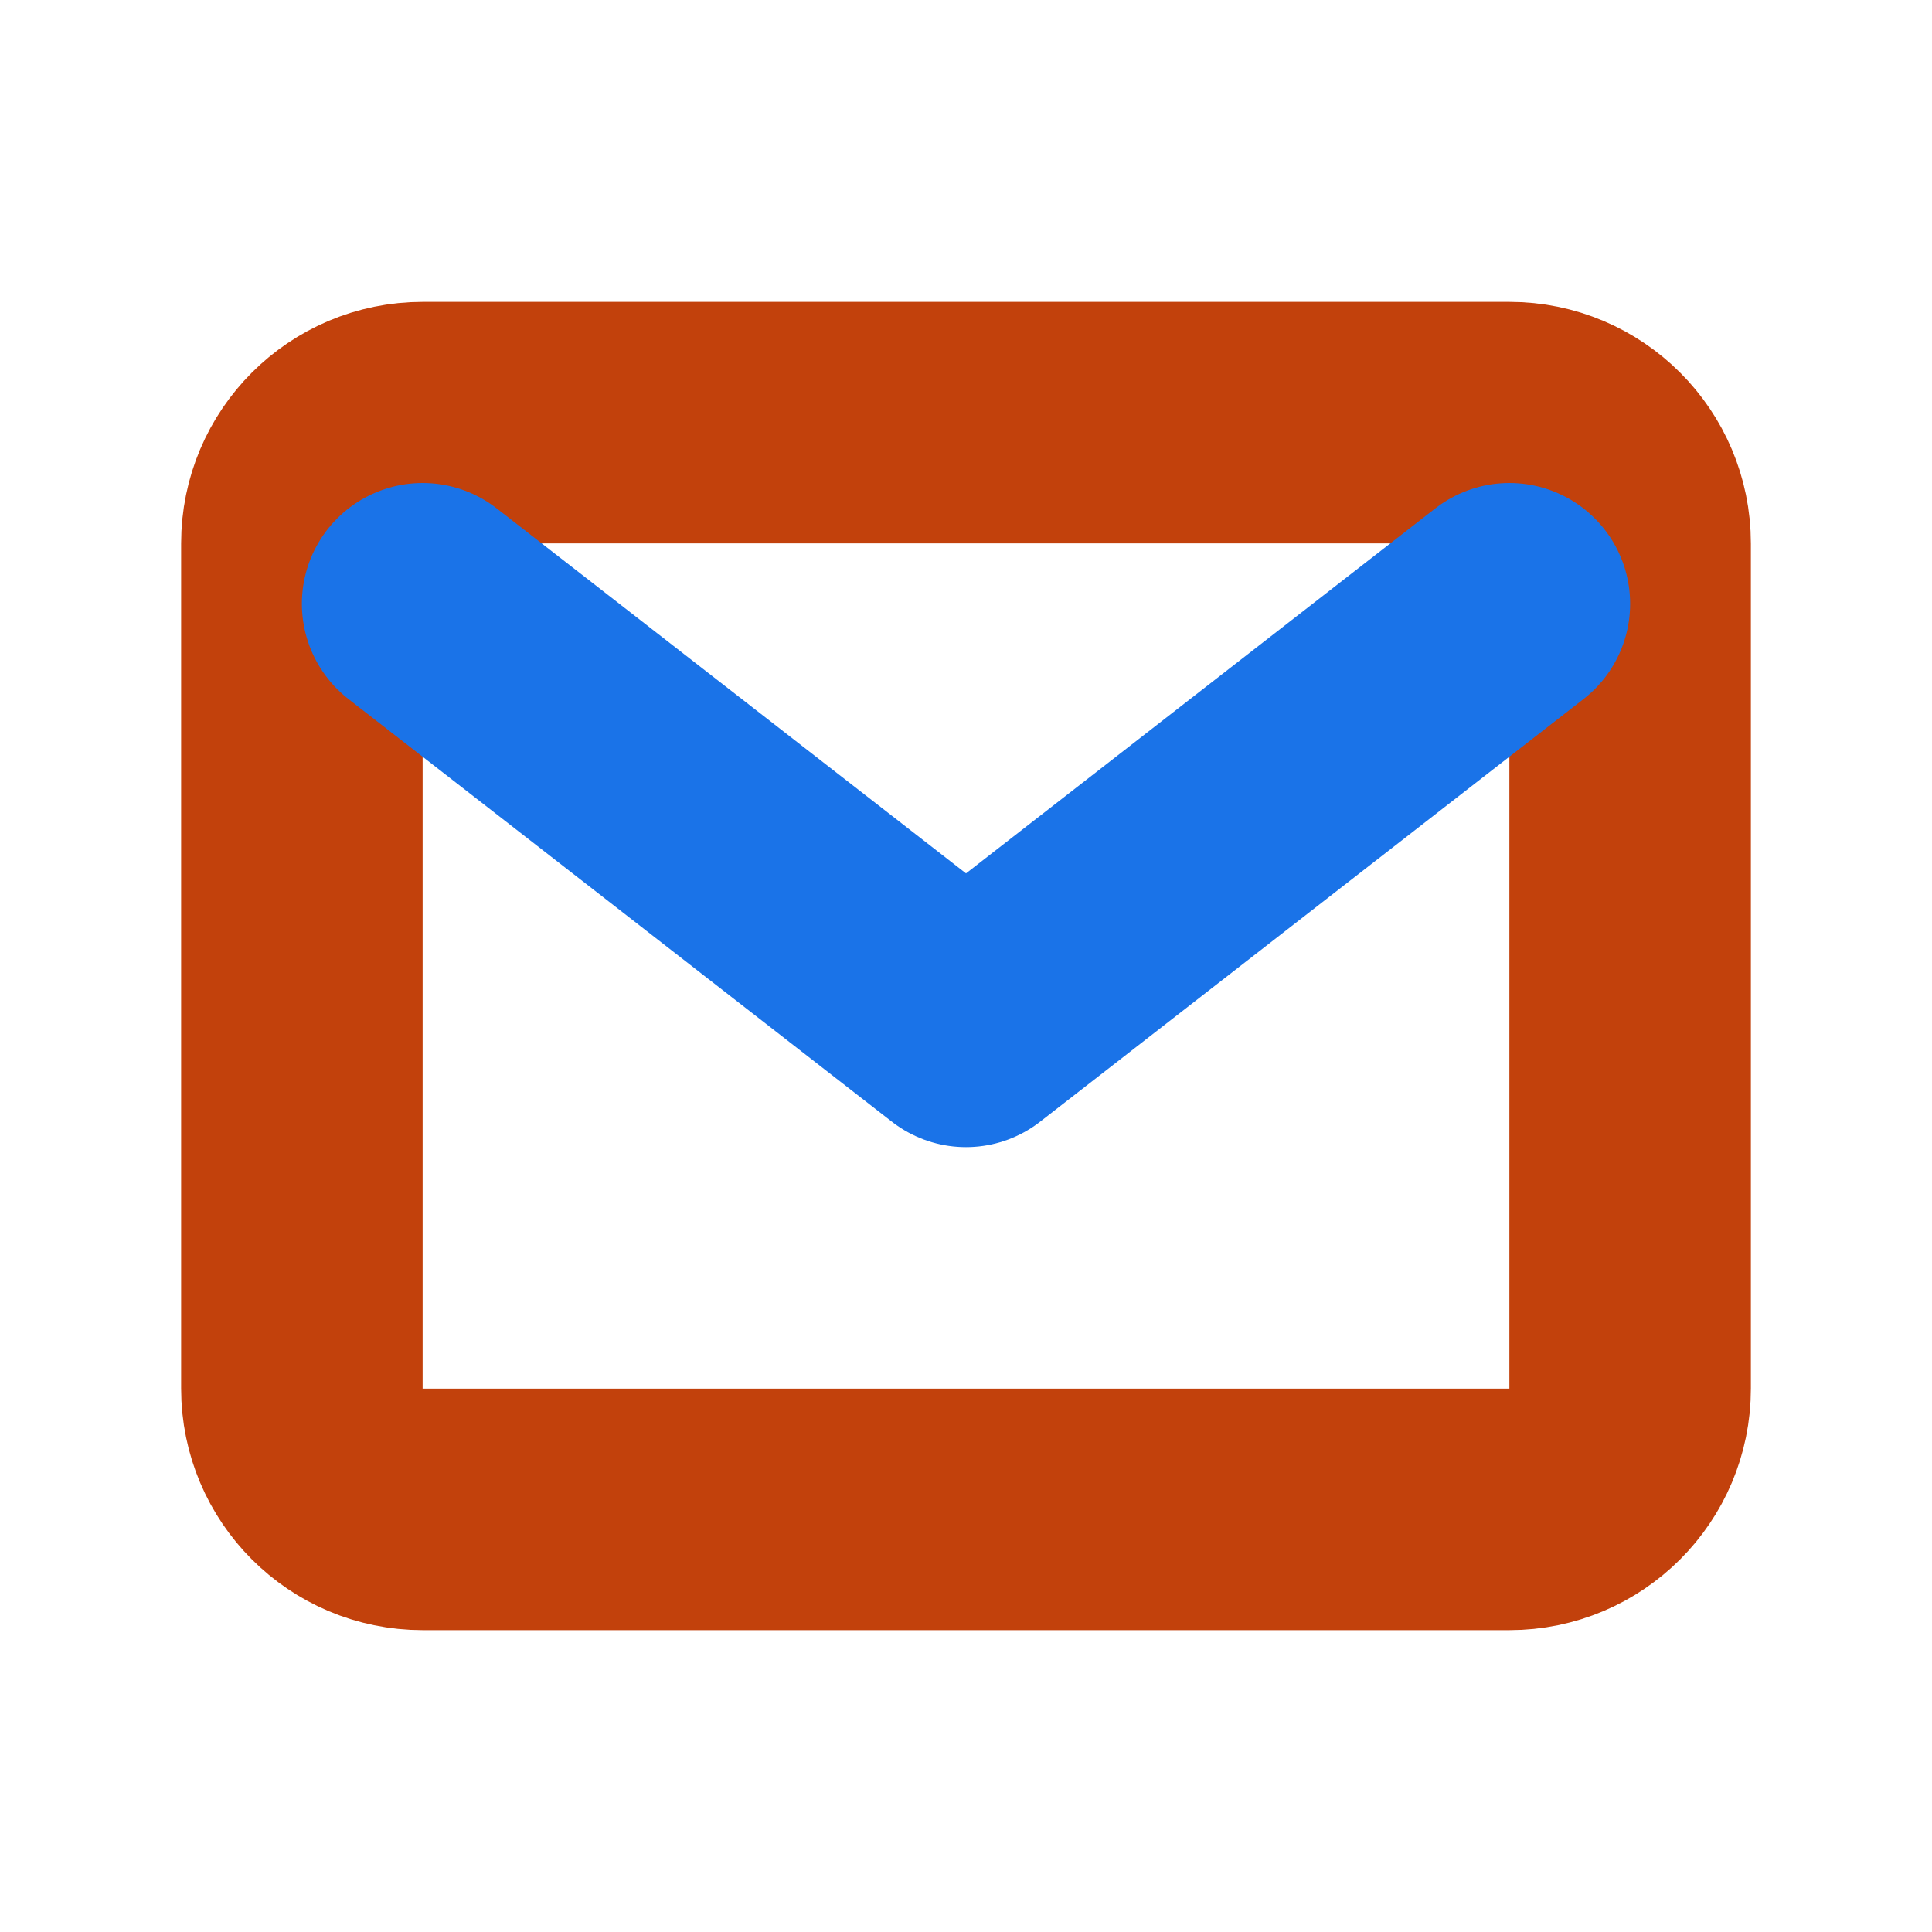
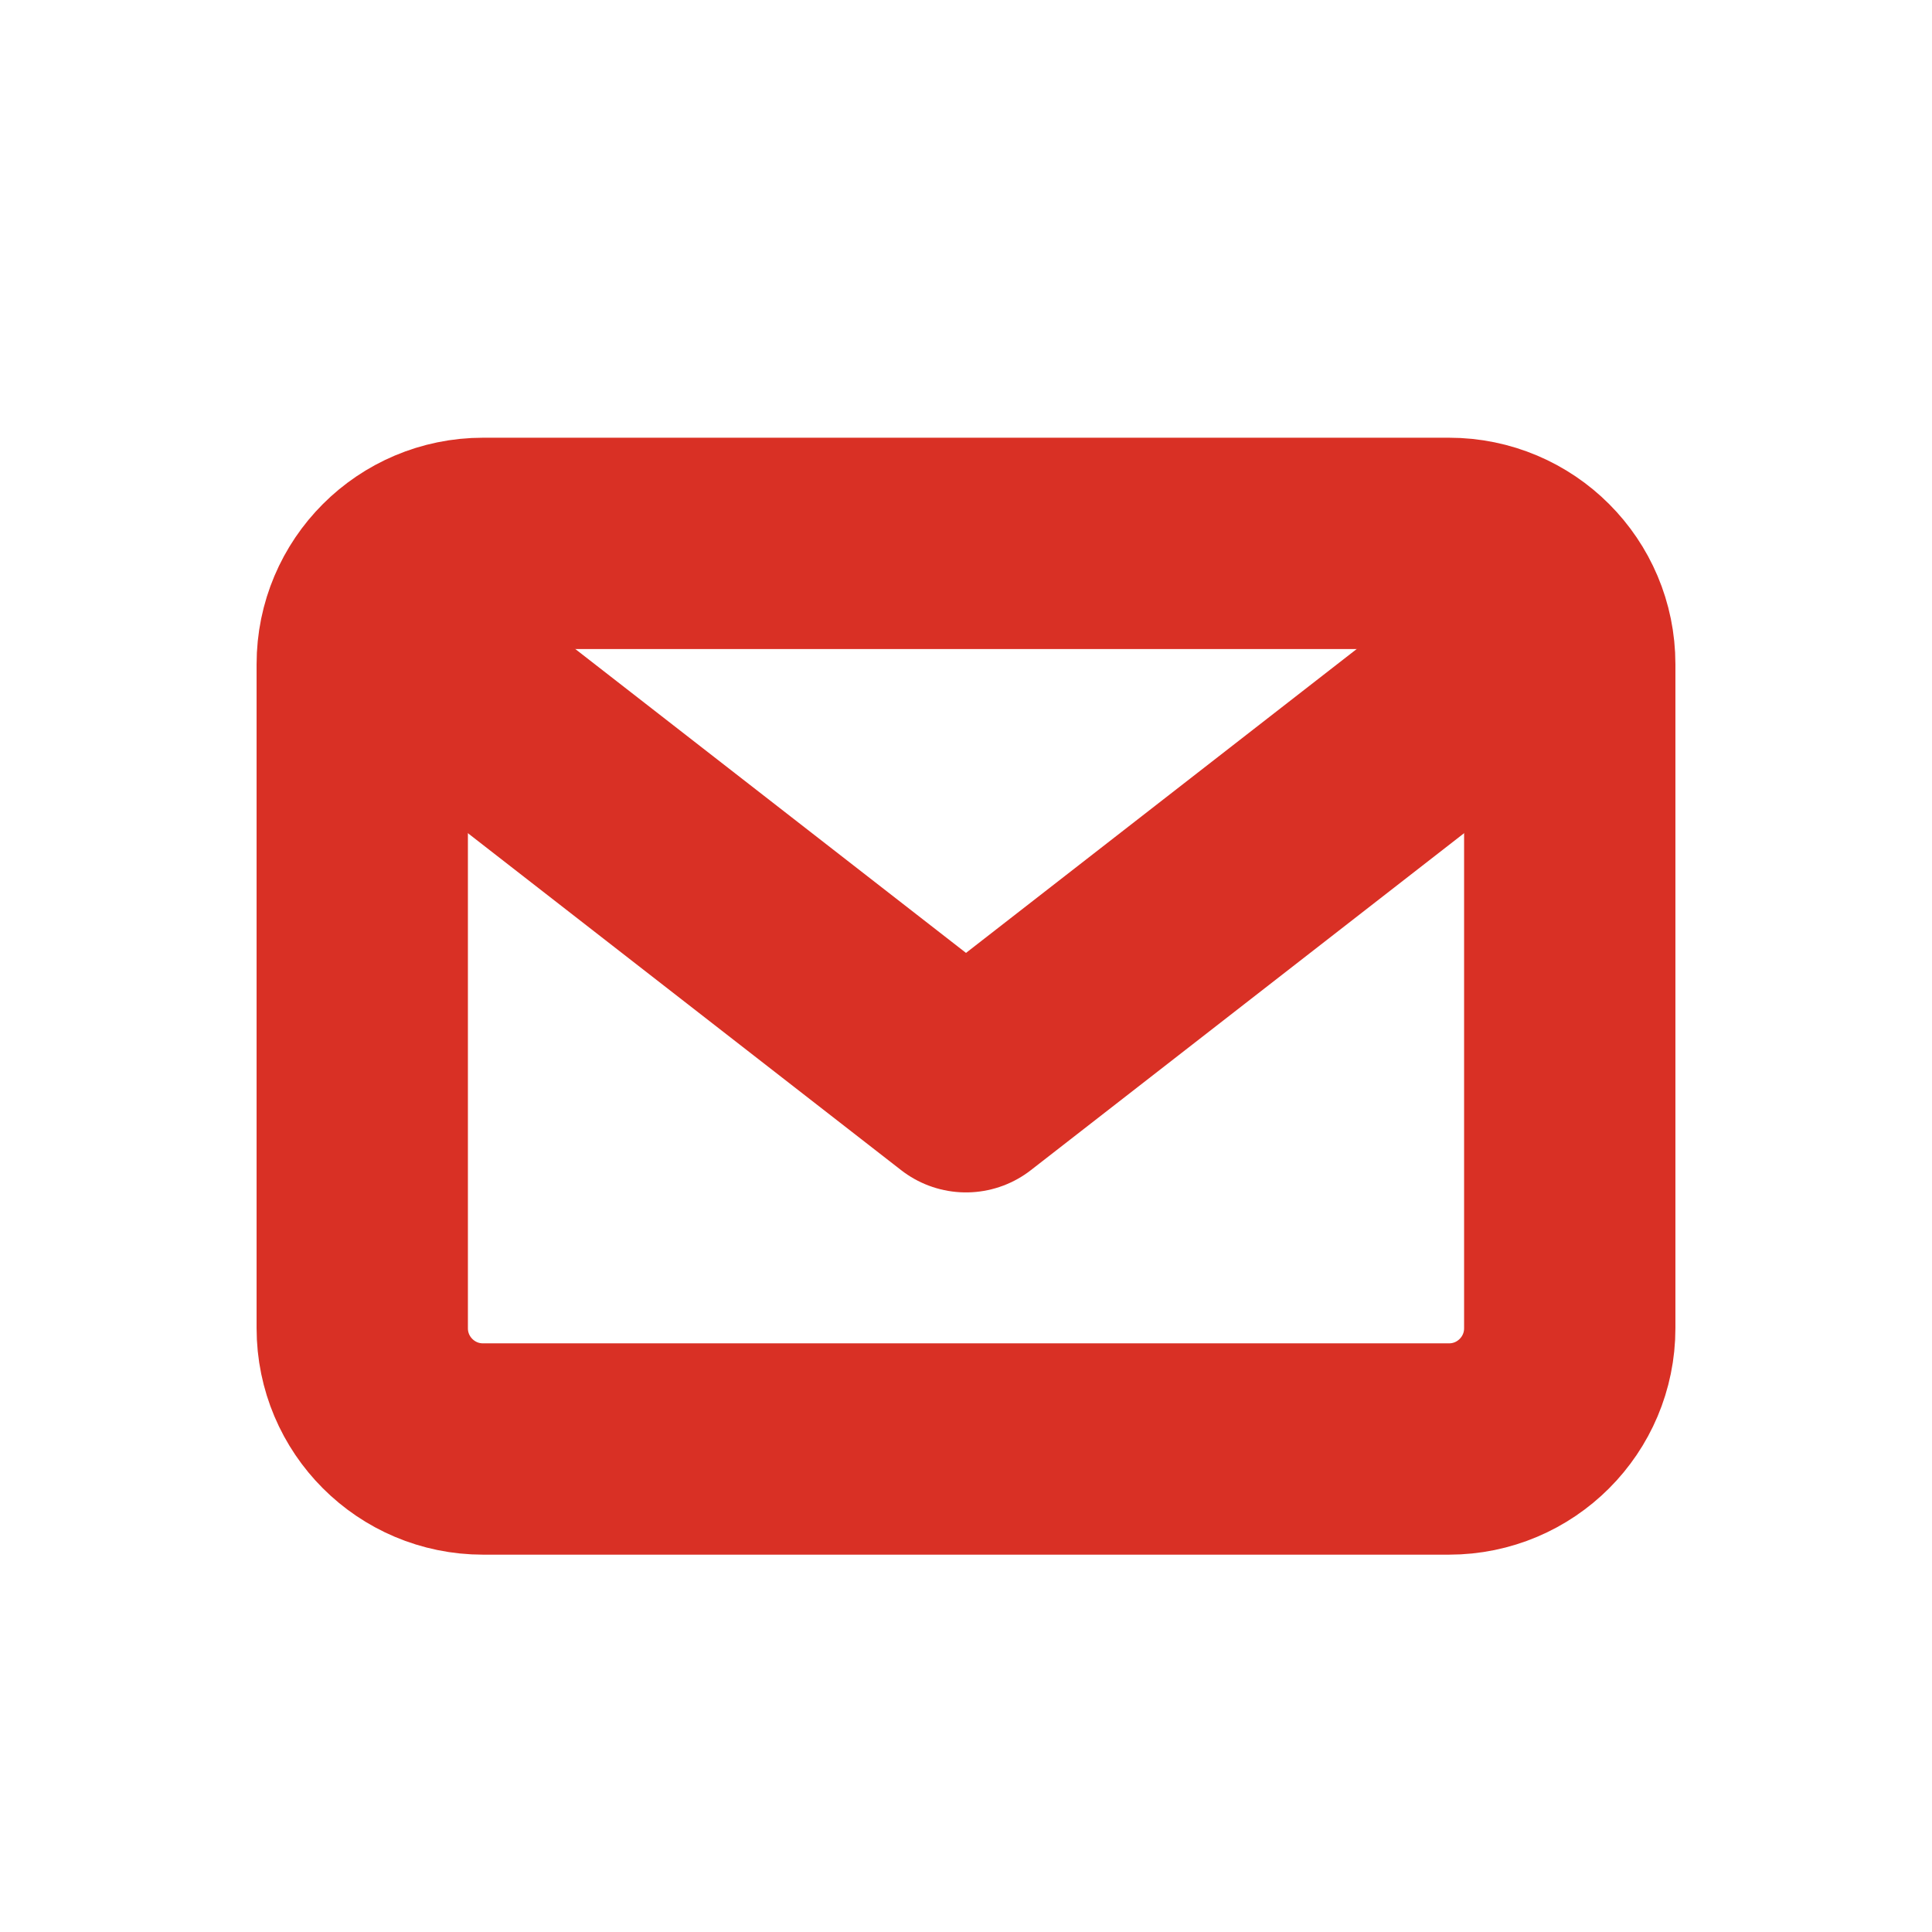
<svg xmlns="http://www.w3.org/2000/svg" viewBox="0 0 32 32" width="32" height="32">
-   <rect x="5" y="7" width="22" height="18" rx="2" fill="none" stroke="#C2410C" stroke-width="4" />
-   <path d="M7 10l9 7 9-7" fill="none" stroke="#1A73E8" stroke-width="4" stroke-linecap="round" stroke-linejoin="round" />
+   <rect x="6" y="9" width="20" height="15" rx="2" fill="none" stroke="#D93025" stroke-width="3.5" />
+   <path d="M7 11l9 7 9-7" fill="none" stroke="#D93025" stroke-width="3.5" stroke-linejoin="round" />
</svg>
